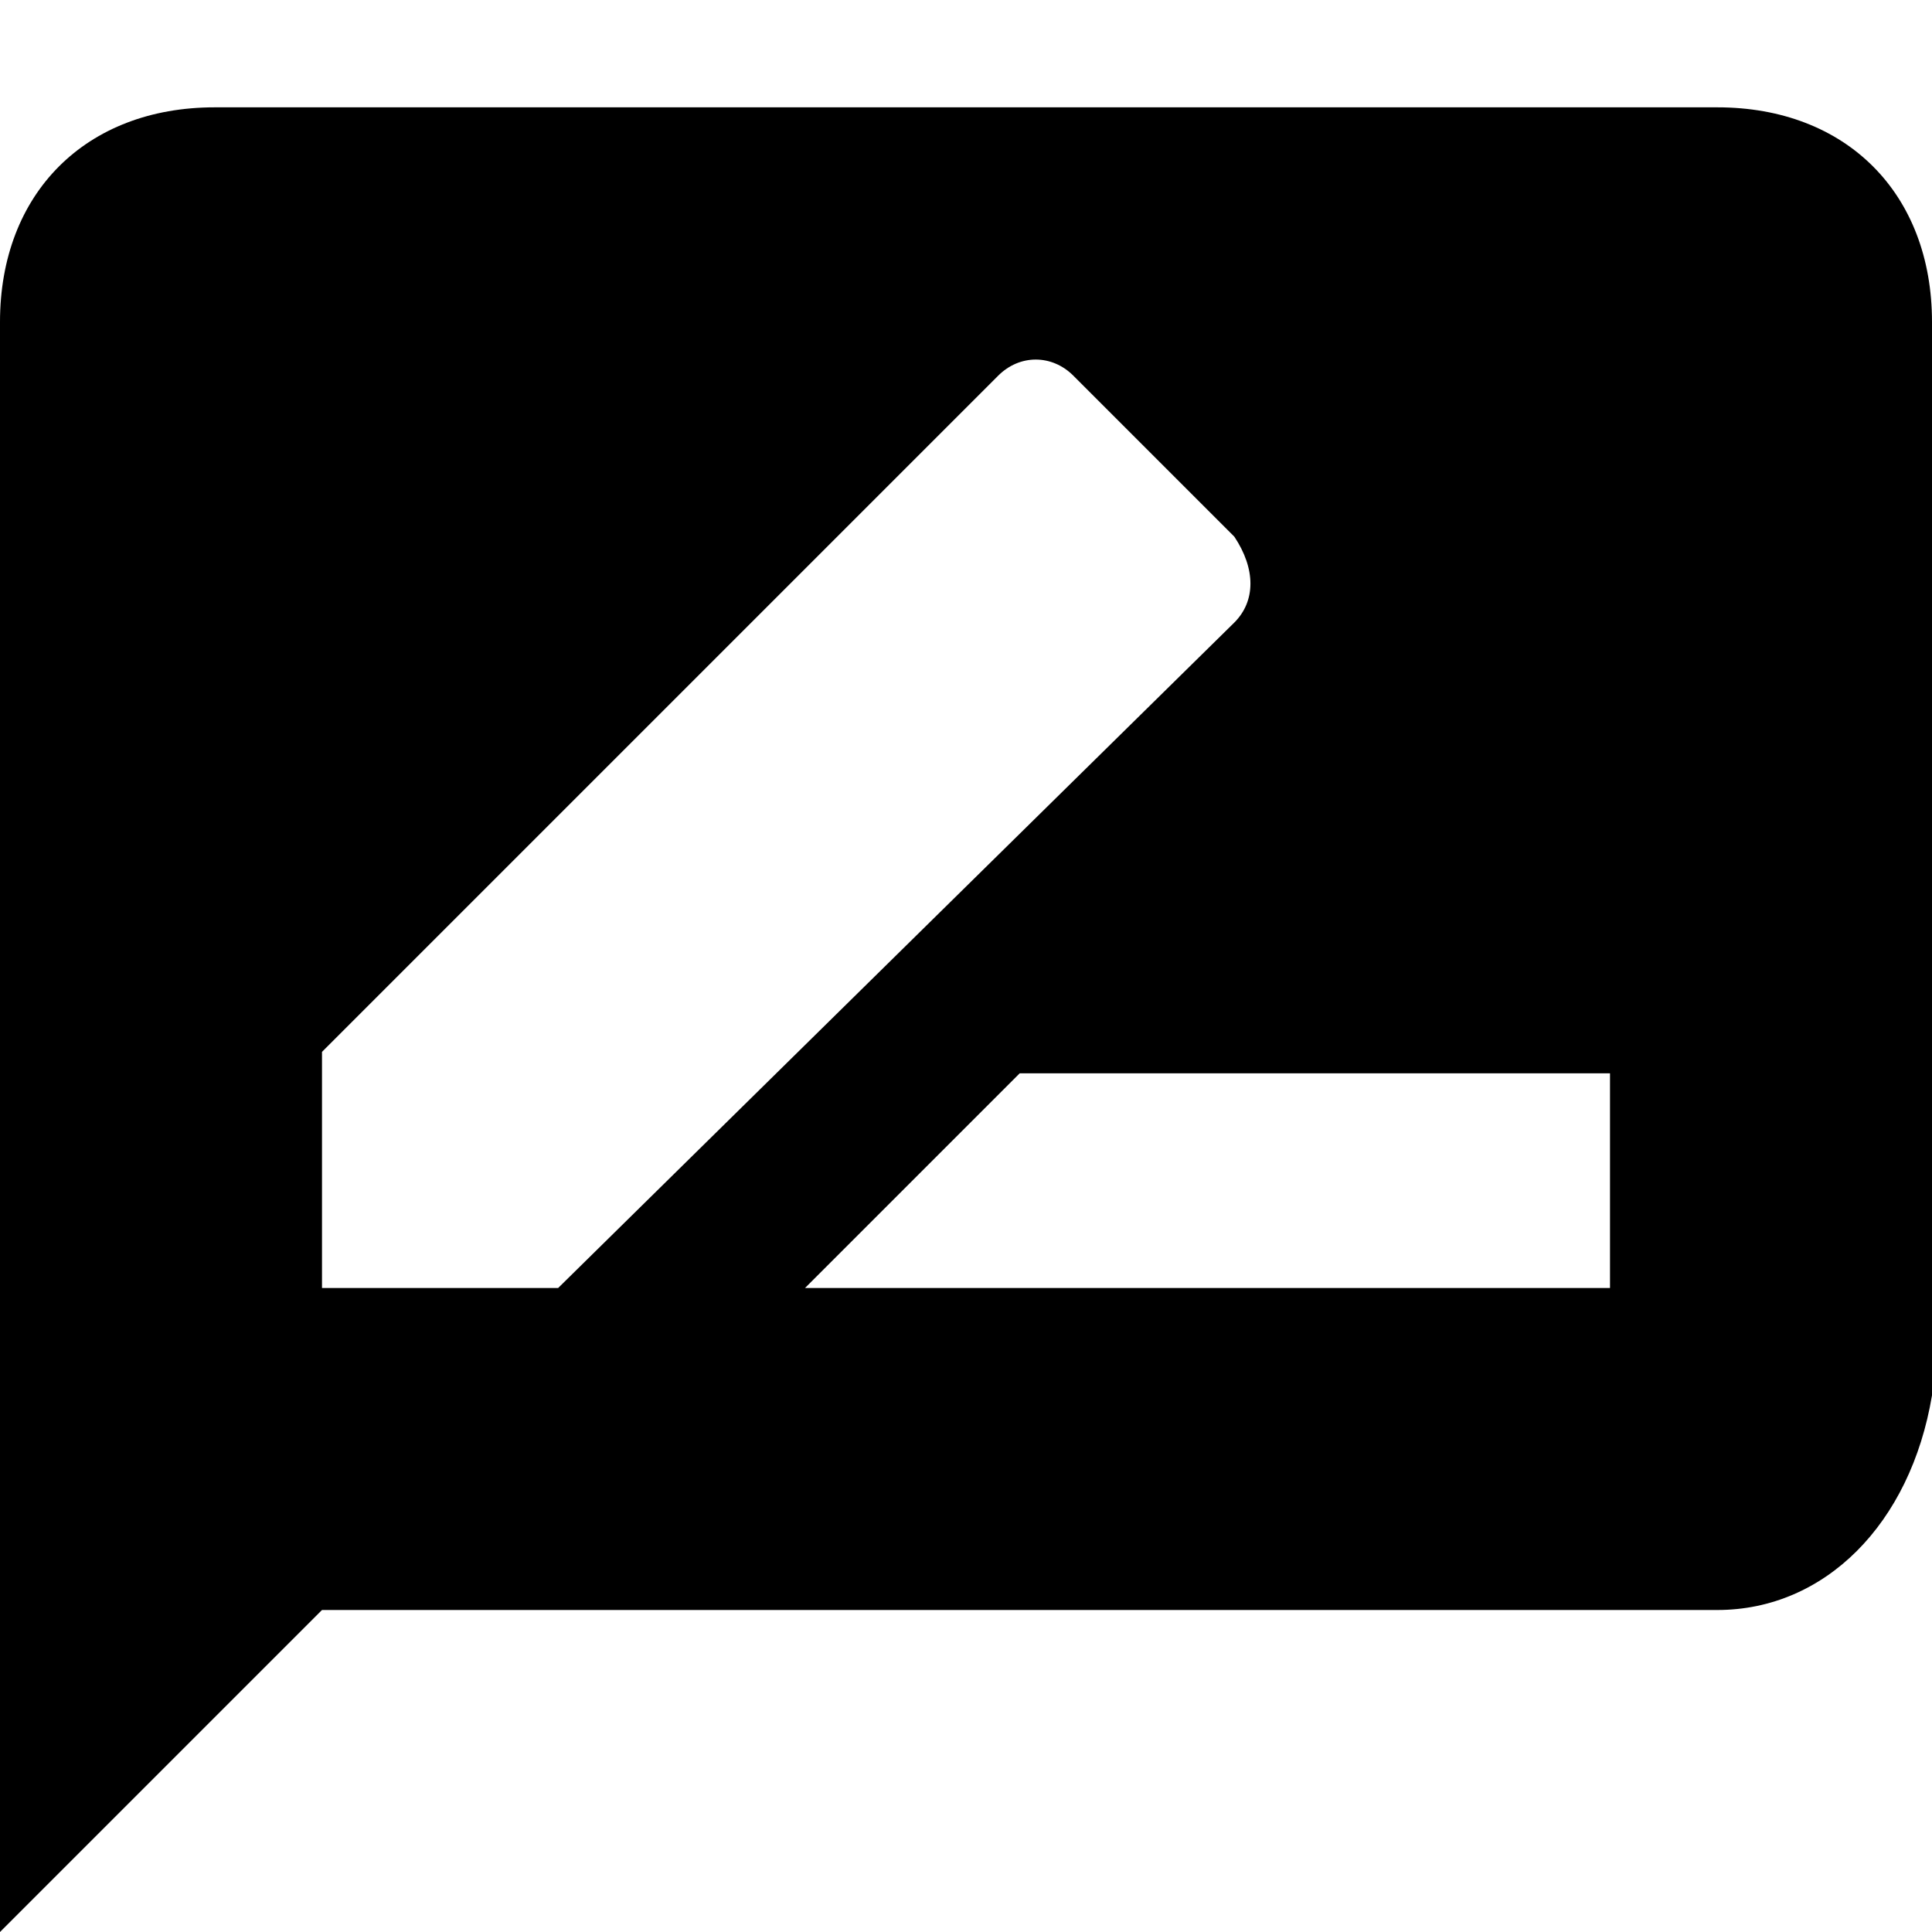
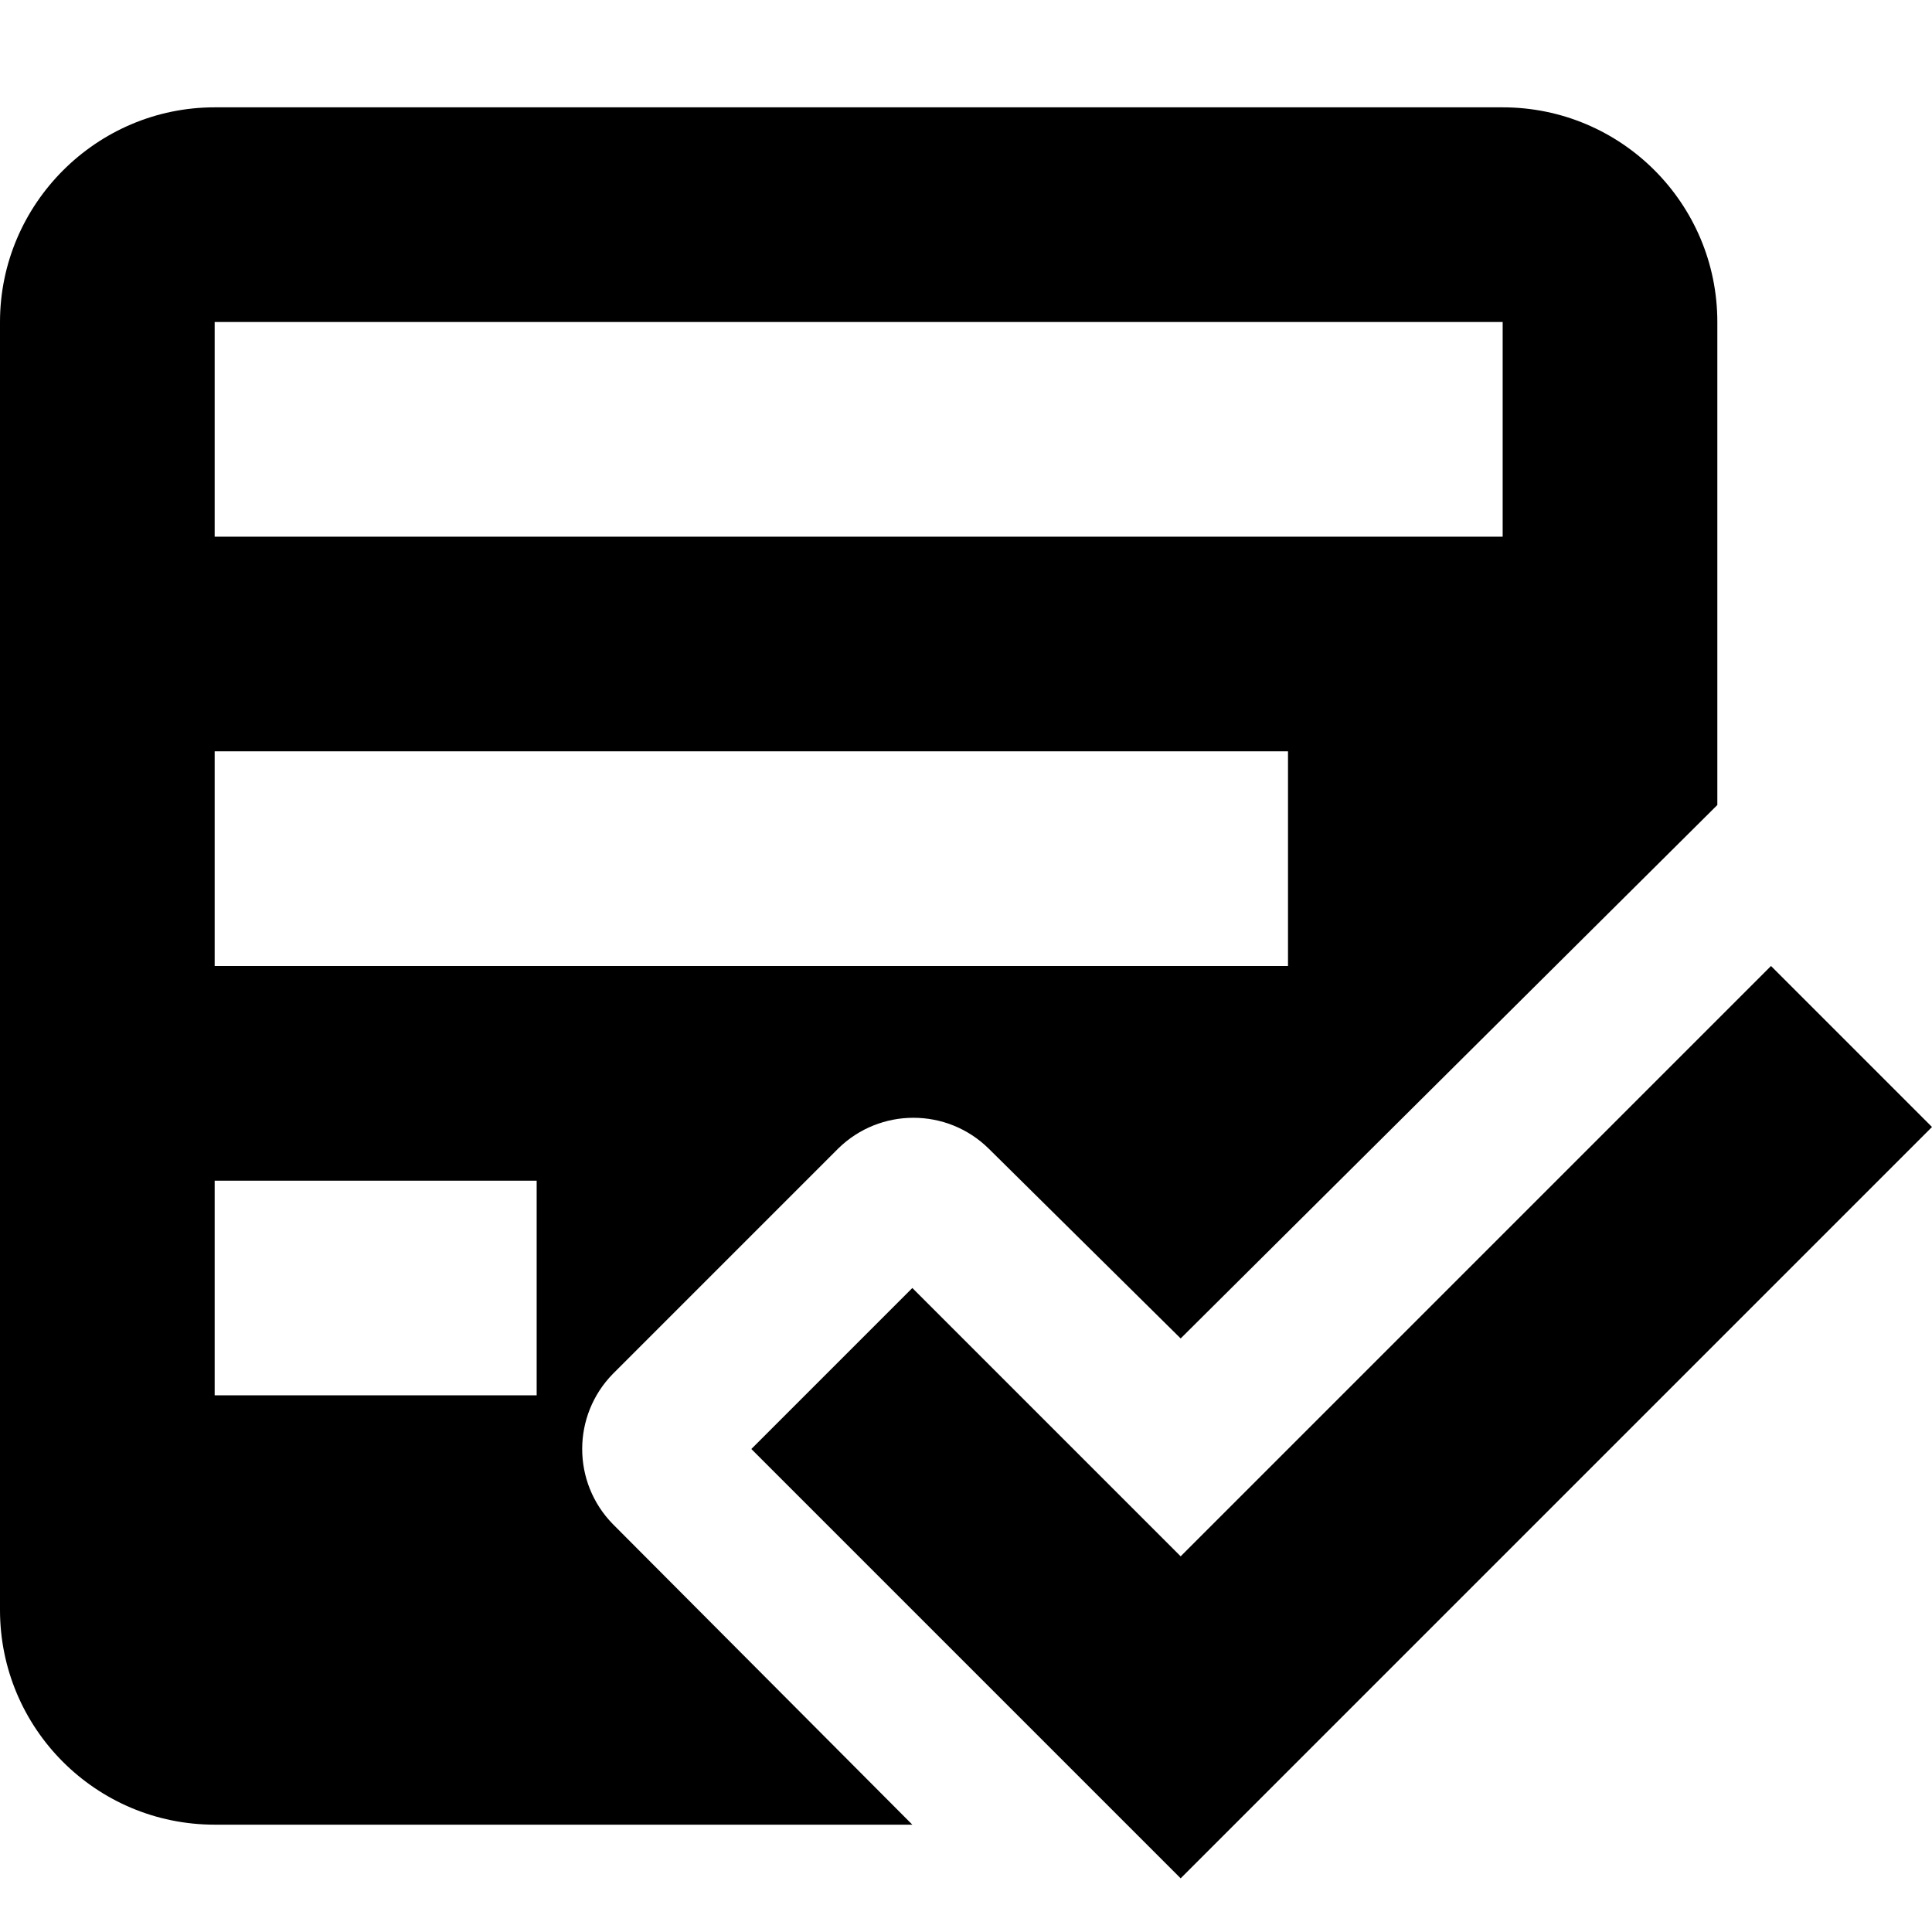
<svg aria-hidden="true" class="svg-icon iconReviewQueue" width="18" height="18" viewBox="0 0 18 18">
-   <path d="M16 1H2C.8 1 0 1.8 0 3v15l3-3h13c1 0 1.8-.8 2-2V3c0-1.2-.8-2-2-2zM3 12V9.8l6.3-6.3c.2-.2.5-.2.7 0L11.5 5c.2.3.2.6 0 .8L5.2 12H3zm12 0H7.5l2-2H15v2z" />
+   <path d="M16 7.5l-5 4.97-1.79-1.77a1 1 0 0 0-1.4 0l-2.1 2.1a1 1 0 0 0 0 1.4L8.5 17H2a2 2 0 0 1-2-2V3c0-1.1.9-2 2-2h12a2 2 0 0 1 2 2v4.5zM12 7H2v2h10V7zm2-4H2v2h12V3zM2 11v2h3v-2H2zm16-.5l-7 7-4-4L8.5 12l2.5 2.5L16.5 9l1.5 1.5z" />
</svg>
